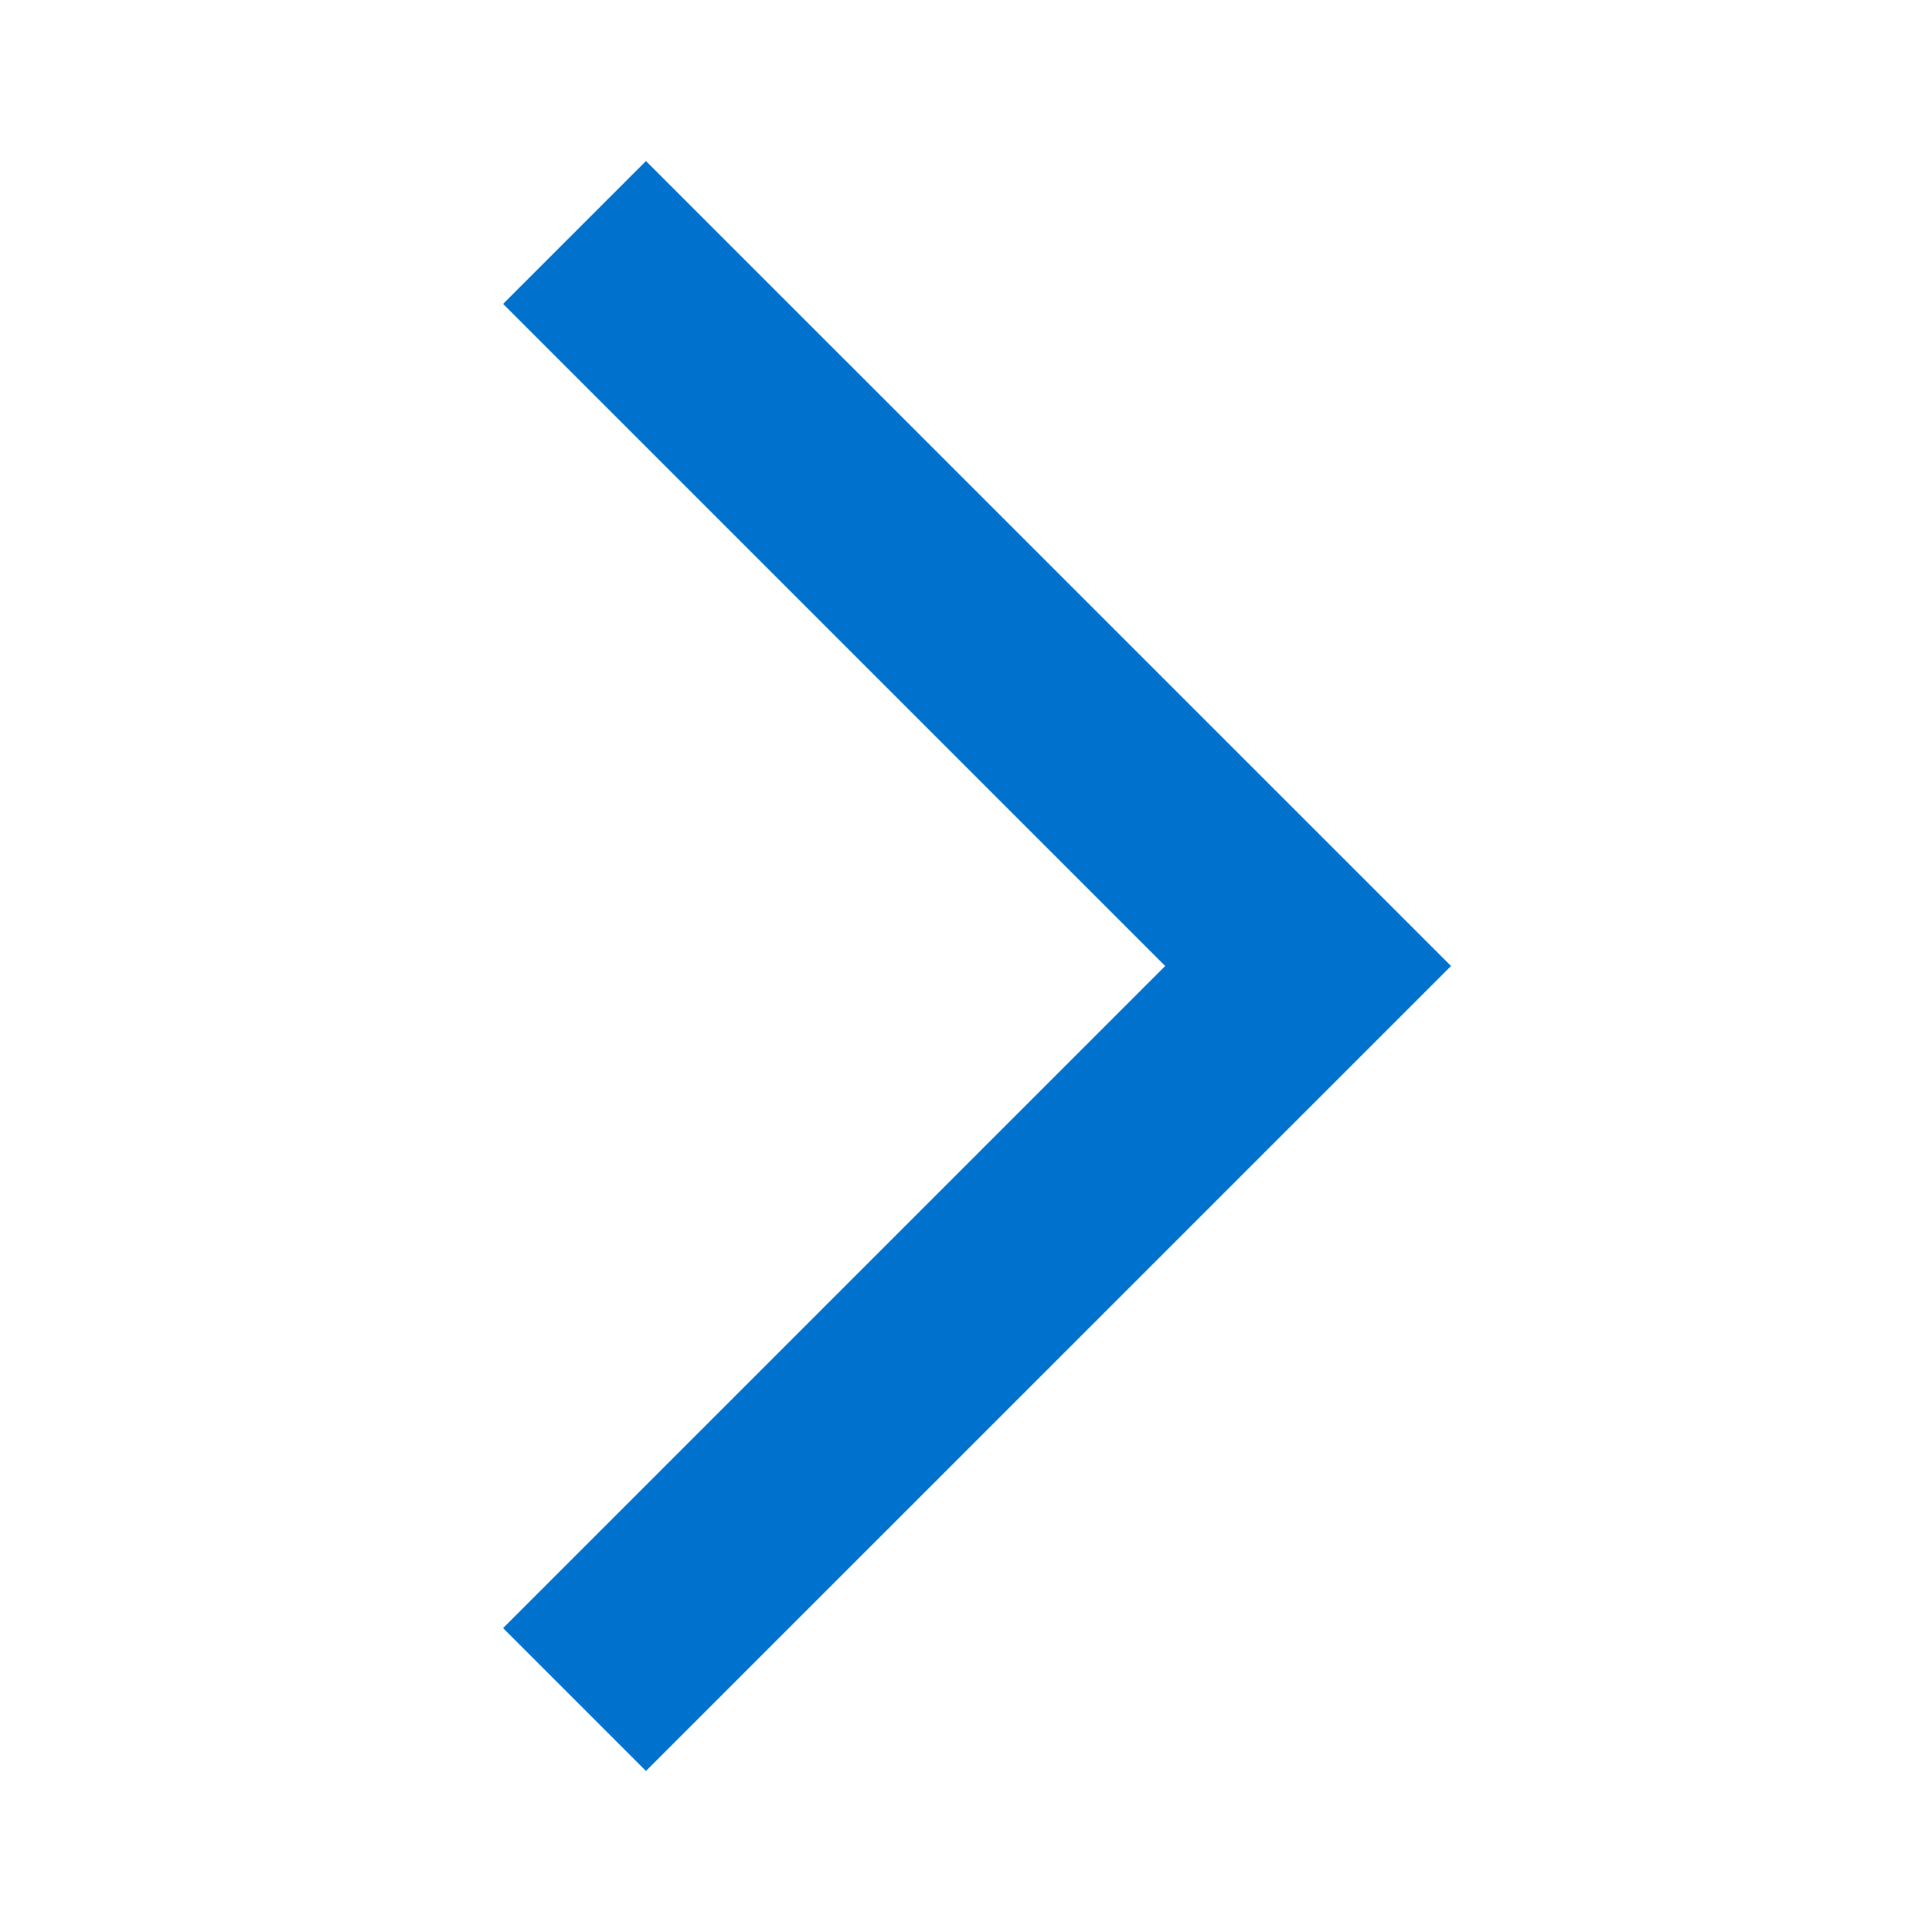
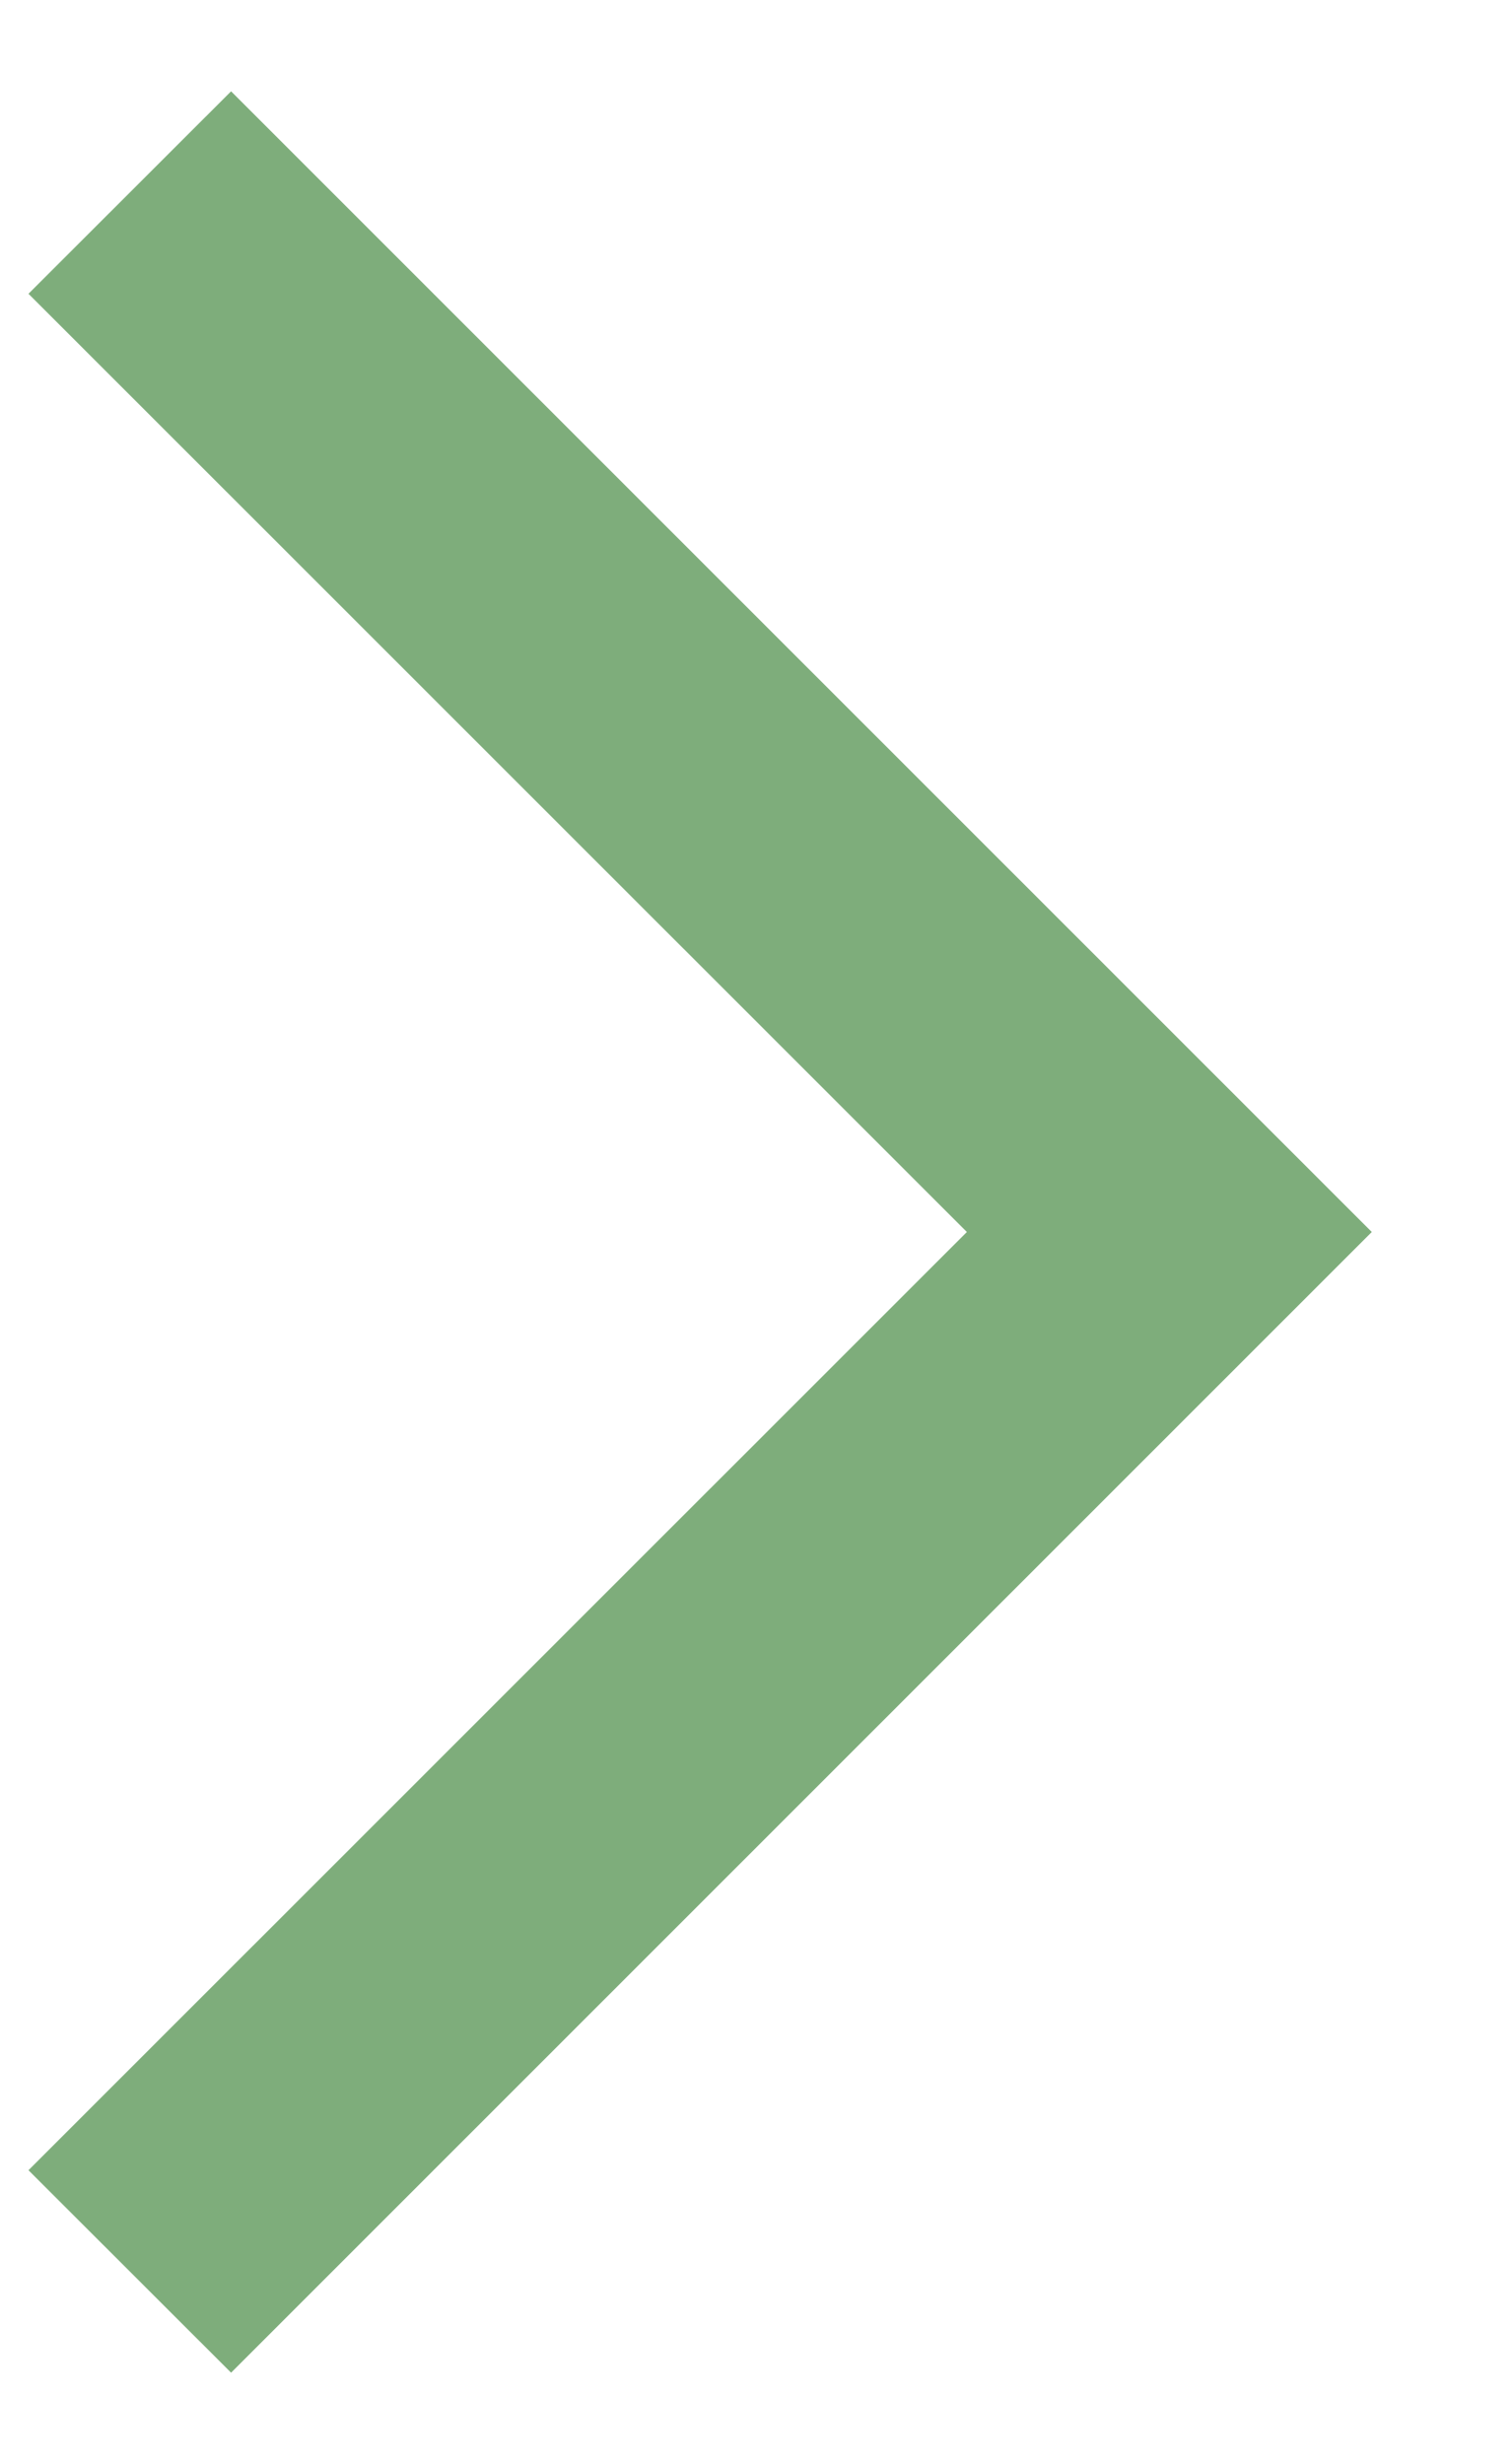
- <svg xmlns="http://www.w3.org/2000/svg" width="20" height="20" viewBox="0 0 20 20" fill="none">
-   <path d="M6.687 18.333L5.208 16.854L12.062 10L5.208 3.146L6.687 1.667L15.021 10L6.687 18.333Z" fill="#0071CD" />
+ <svg xmlns="http://www.w3.org/2000/svg" width="11" height="18" viewBox="0 0 11 18" fill="none">
+   <path d="M1.688 17.333L0.208 15.854L7.063 9L0.208 2.146L1.688 0.667L10.021 9L1.688 17.333Z" fill="#7EAD7B" />
</svg>
